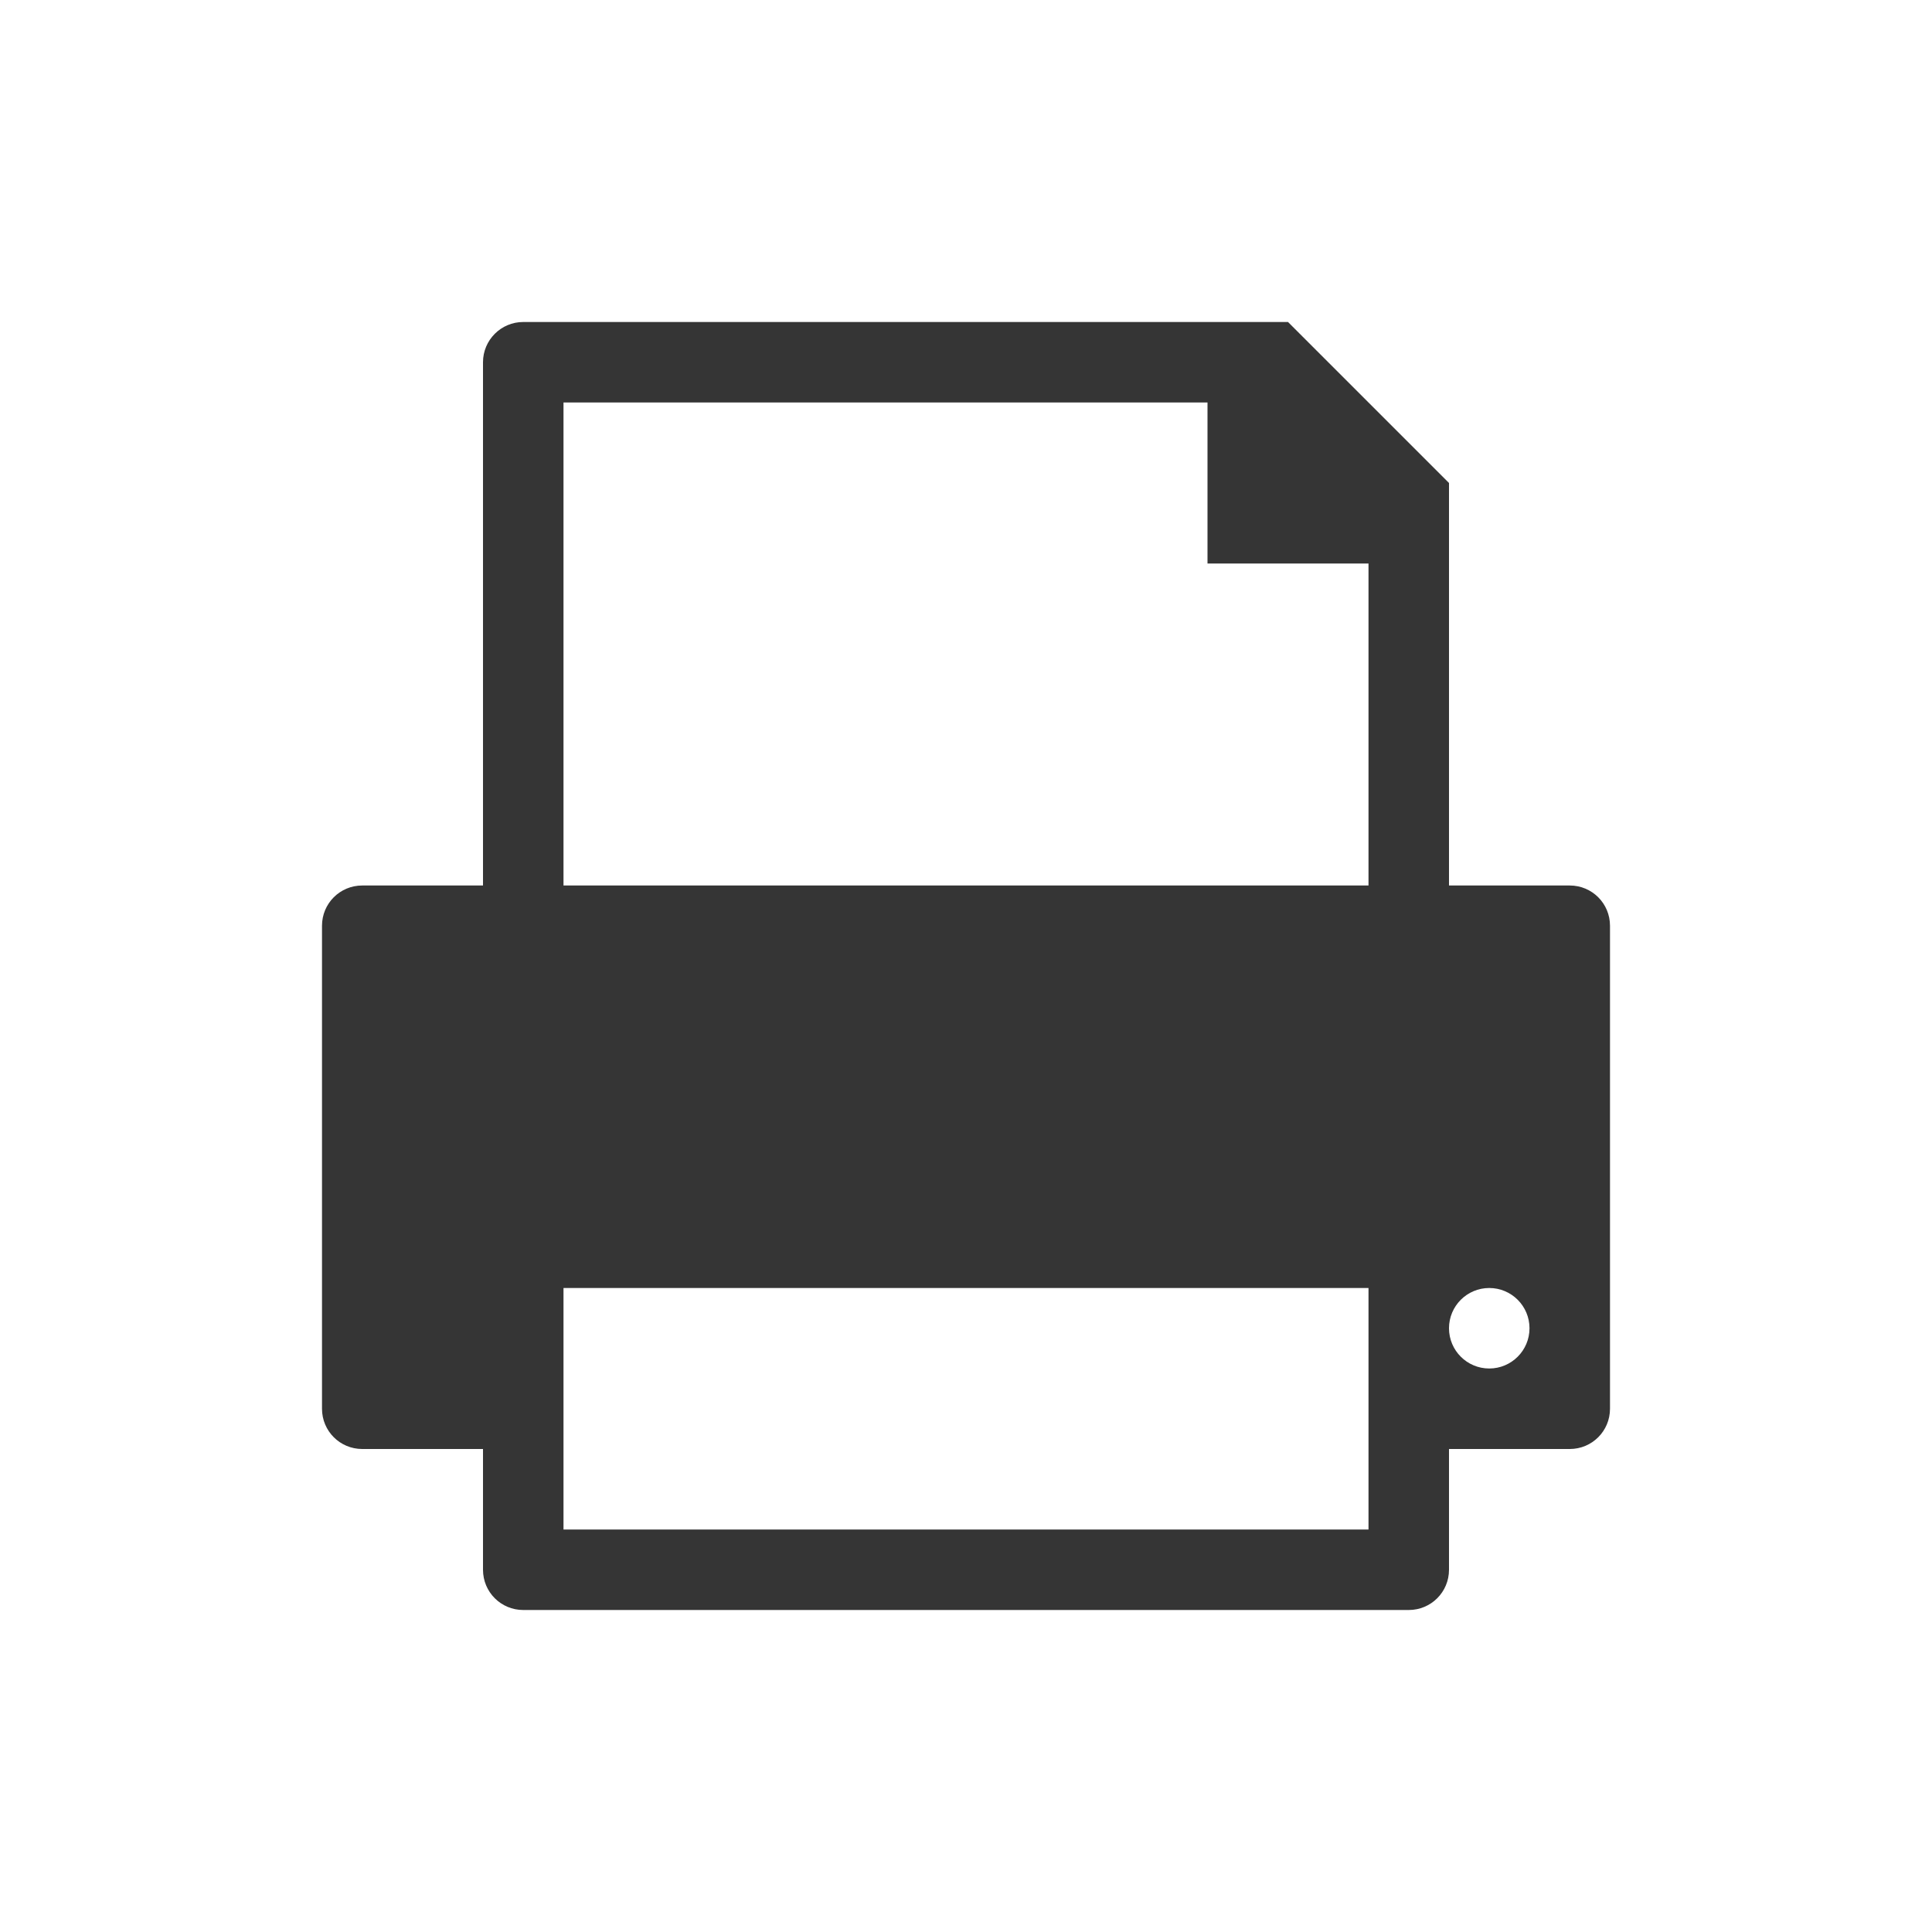
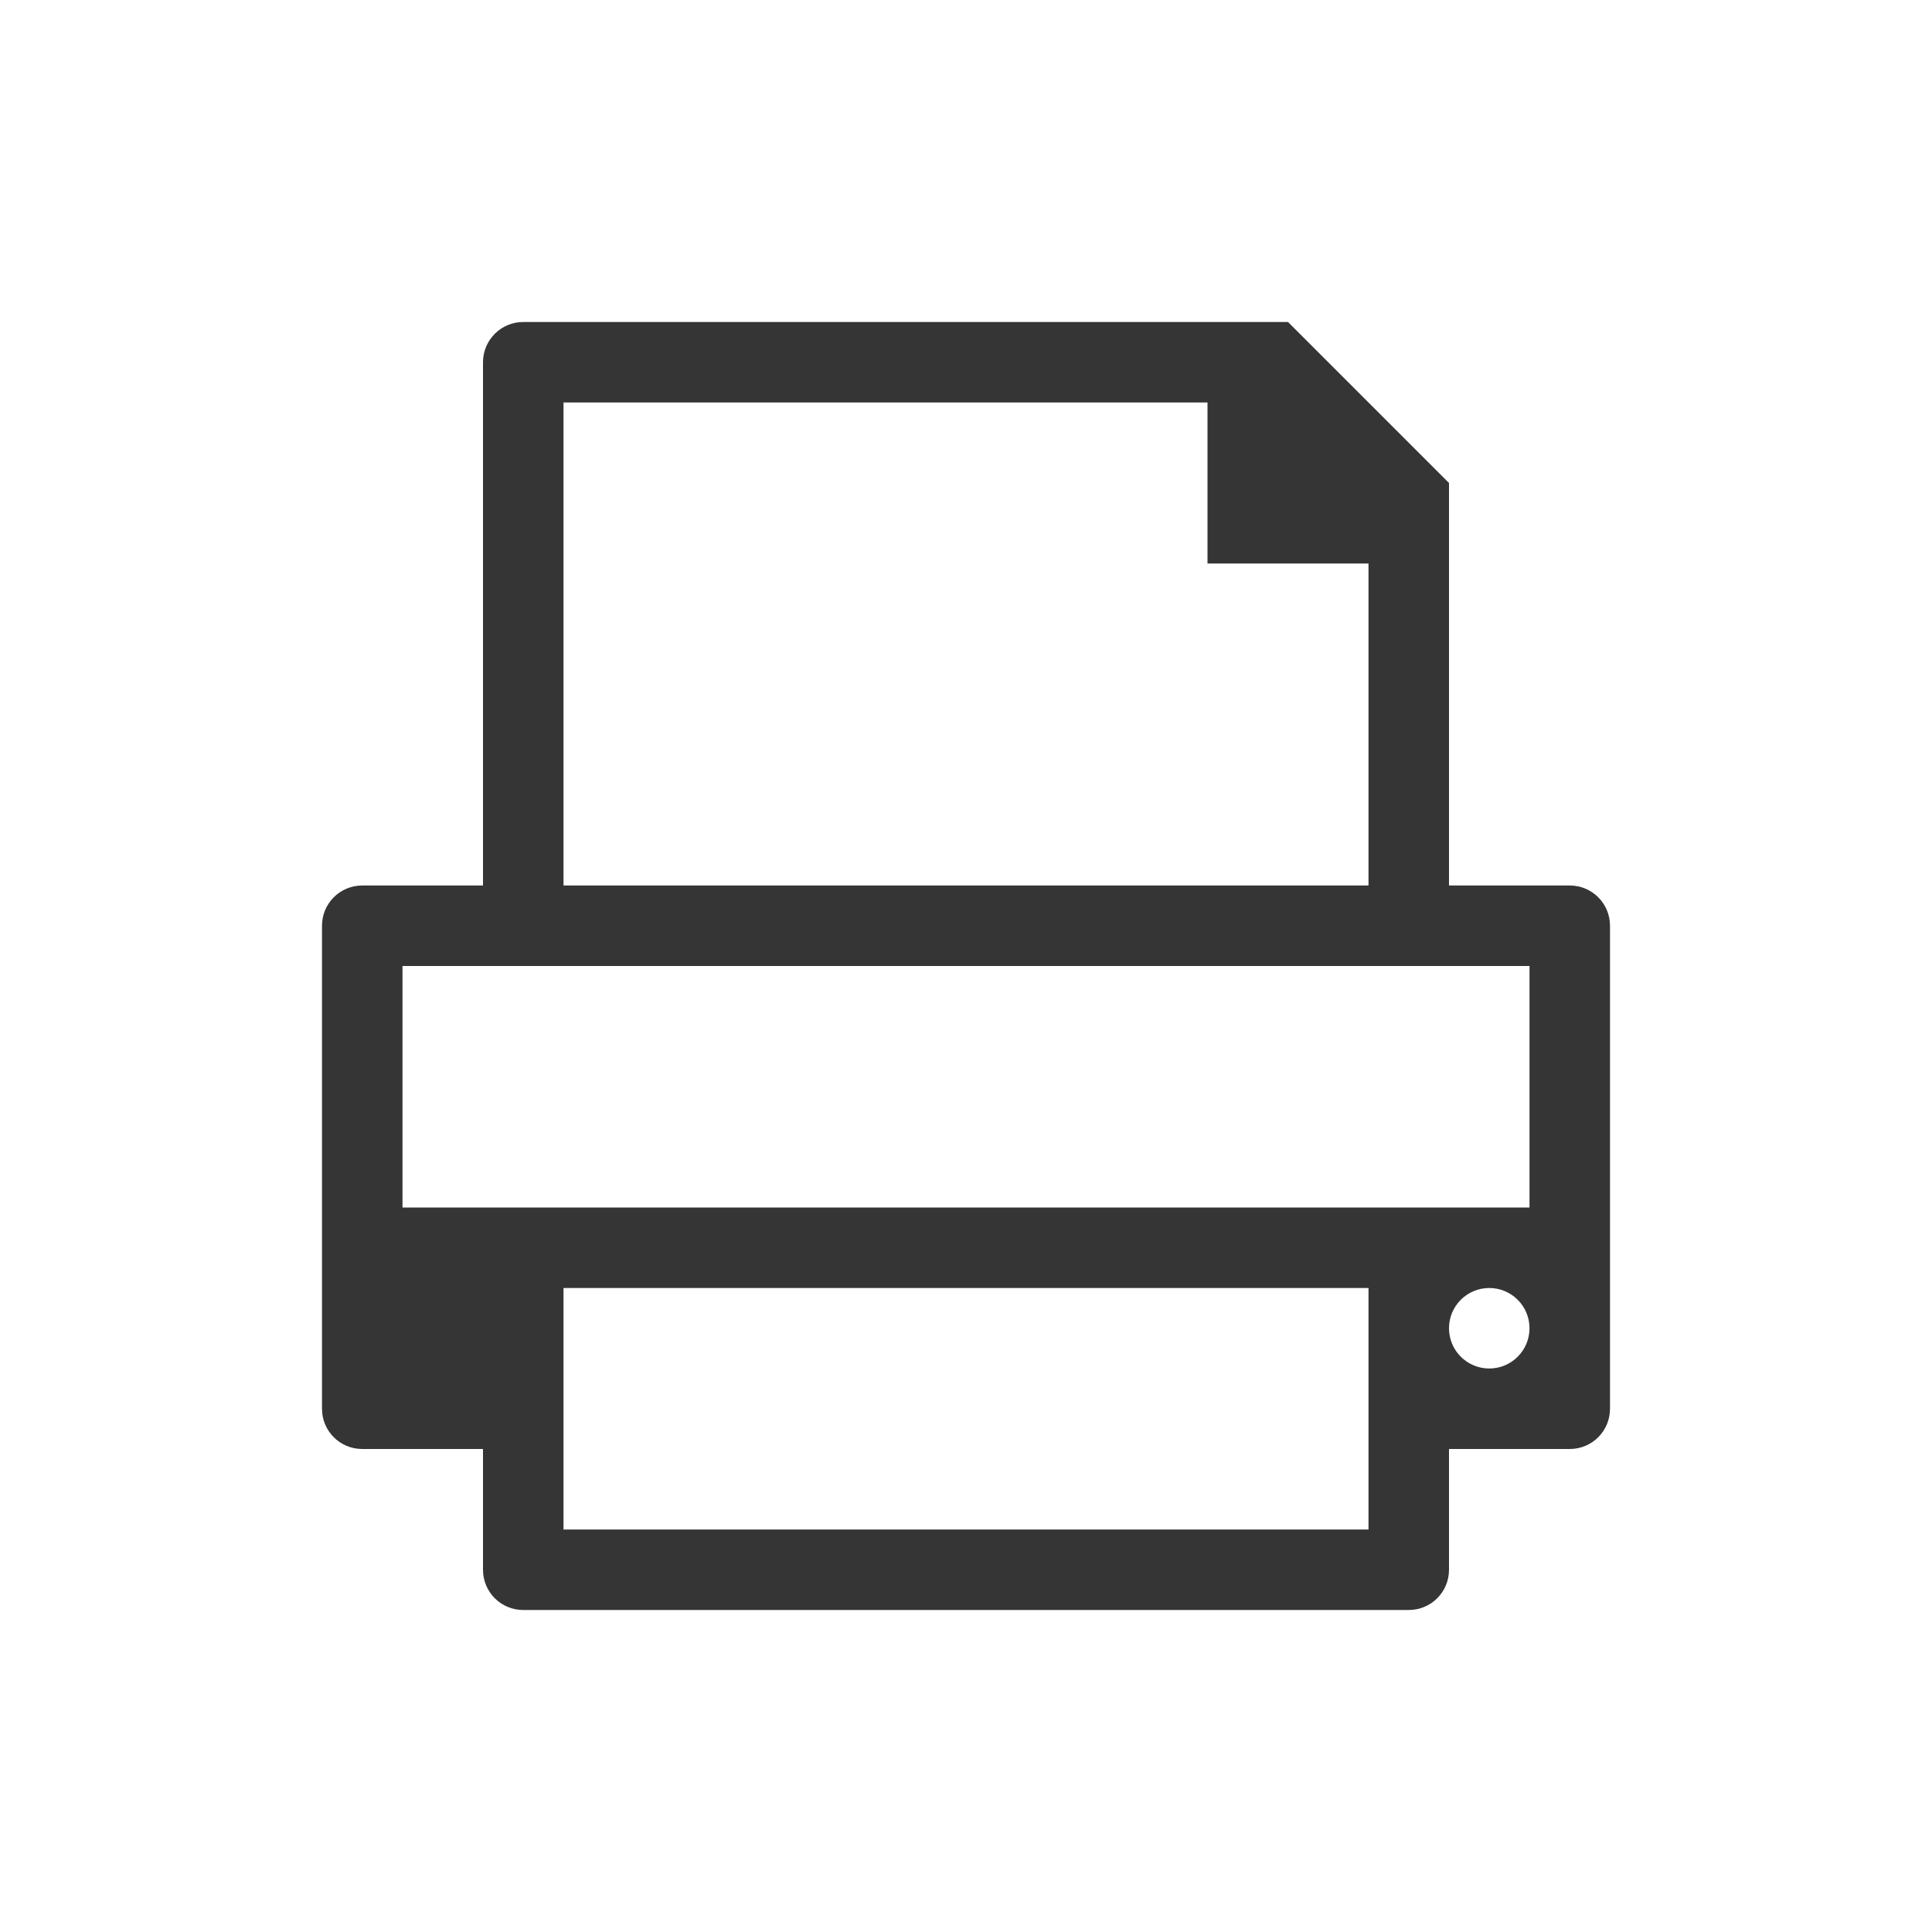
<svg xmlns="http://www.w3.org/2000/svg" viewBox="0 0 24 24">
-   <path d="m 6.5 4 c -0.276 0 -0.5 0.224 -0.5 0.5 l 0 6.5 -1.5 0 c -0.277 0 -0.5 0.223 -0.5 0.5 l 0 6 c 0 0.277 0.223 0.5 0.5 0.5 l 1.5 0 0 1.5 c 0 0.277 0.223 0.5 0.5 0.5 l 11 0 c 0.277 0 0.5 -0.223 0.5 -0.5 l 0 -1.5 1.5 0 c 0.277 0 0.5 -0.223 0.5 -0.5 l 0 -6 c 0 -0.277 -0.223 -0.5 -0.5 -0.5 l -1.5 0 0 -5 -2 -2 -9.5 0 z m 0.5 1 8 0 0 2 2 0 0 4 -10 0 0 -6 z m 0 11 10 0 0 3 -10 0 0 -3 z m 11.5 0 a 0.5 0.5 0 0 1 0.5 0.5 0.5 0.5 0 0 1 -0.5 0.5 0.5 0.5 0 0 1 -0.5 -0.5 0.5 0.5 0 0 1 0.5 -0.5 z" style="visibility:visible;shape-rendering:auto;color-interpolation-filters:linearRGB;fill:#353535;opacity:1;image-rendering:auto;fill-opacity:1;text-rendering:auto;stroke:none;display:inline;color:#000;fill-rule:nonzero;color-rendering:auto;color-interpolation:sRGB" />
+   <path d="M 6.5 4 C 6.224 4 6 4.224 6 4.5 L 6 11 L 4.5 11 C 4.223 11 4 11.223 4 11.5 L 4 17.5 C 4 17.777 4.223 18 4.5 18 L 6 18 L 6 19.5 C 6 19.777 6.223 20 6.5 20 L 17.5 20 C 17.777 20 18 19.777 18 19.5 L 18 18 L 19.5 18 C 19.777 18 20 17.777 20 17.5 L 20 11.5 C 20 11.223 19.777 11 19.5 11 L 18 11 L 18 6 L 16 4 L 6.5 4 z M 7 5 L 15 5 L 15 7 L 17 7 L 17 11 L 7 11 L 7 5 z M 5 12 L 19 12 L 19 15 L 5 15 L 5 12 z M 7 16 L 17 16 L 17 19 L 7 19 L 7 16 z M 18.5 16 A 0.5 0.5 0 0 1 19 16.5 A 0.5 0.5 0 0 1 18.5 17 A 0.5 0.5 0 0 1 18 16.5 A 0.5 0.5 0 0 1 18.5 16 z " style="visibility:visible;shape-rendering:auto;color-interpolation-filters:linearRGB;fill:#353535;opacity:1;image-rendering:auto;fill-opacity:1;text-rendering:auto;stroke:none;display:inline;color:#000;fill-rule:nonzero;color-rendering:auto;color-interpolation:sRGB" />
</svg>
